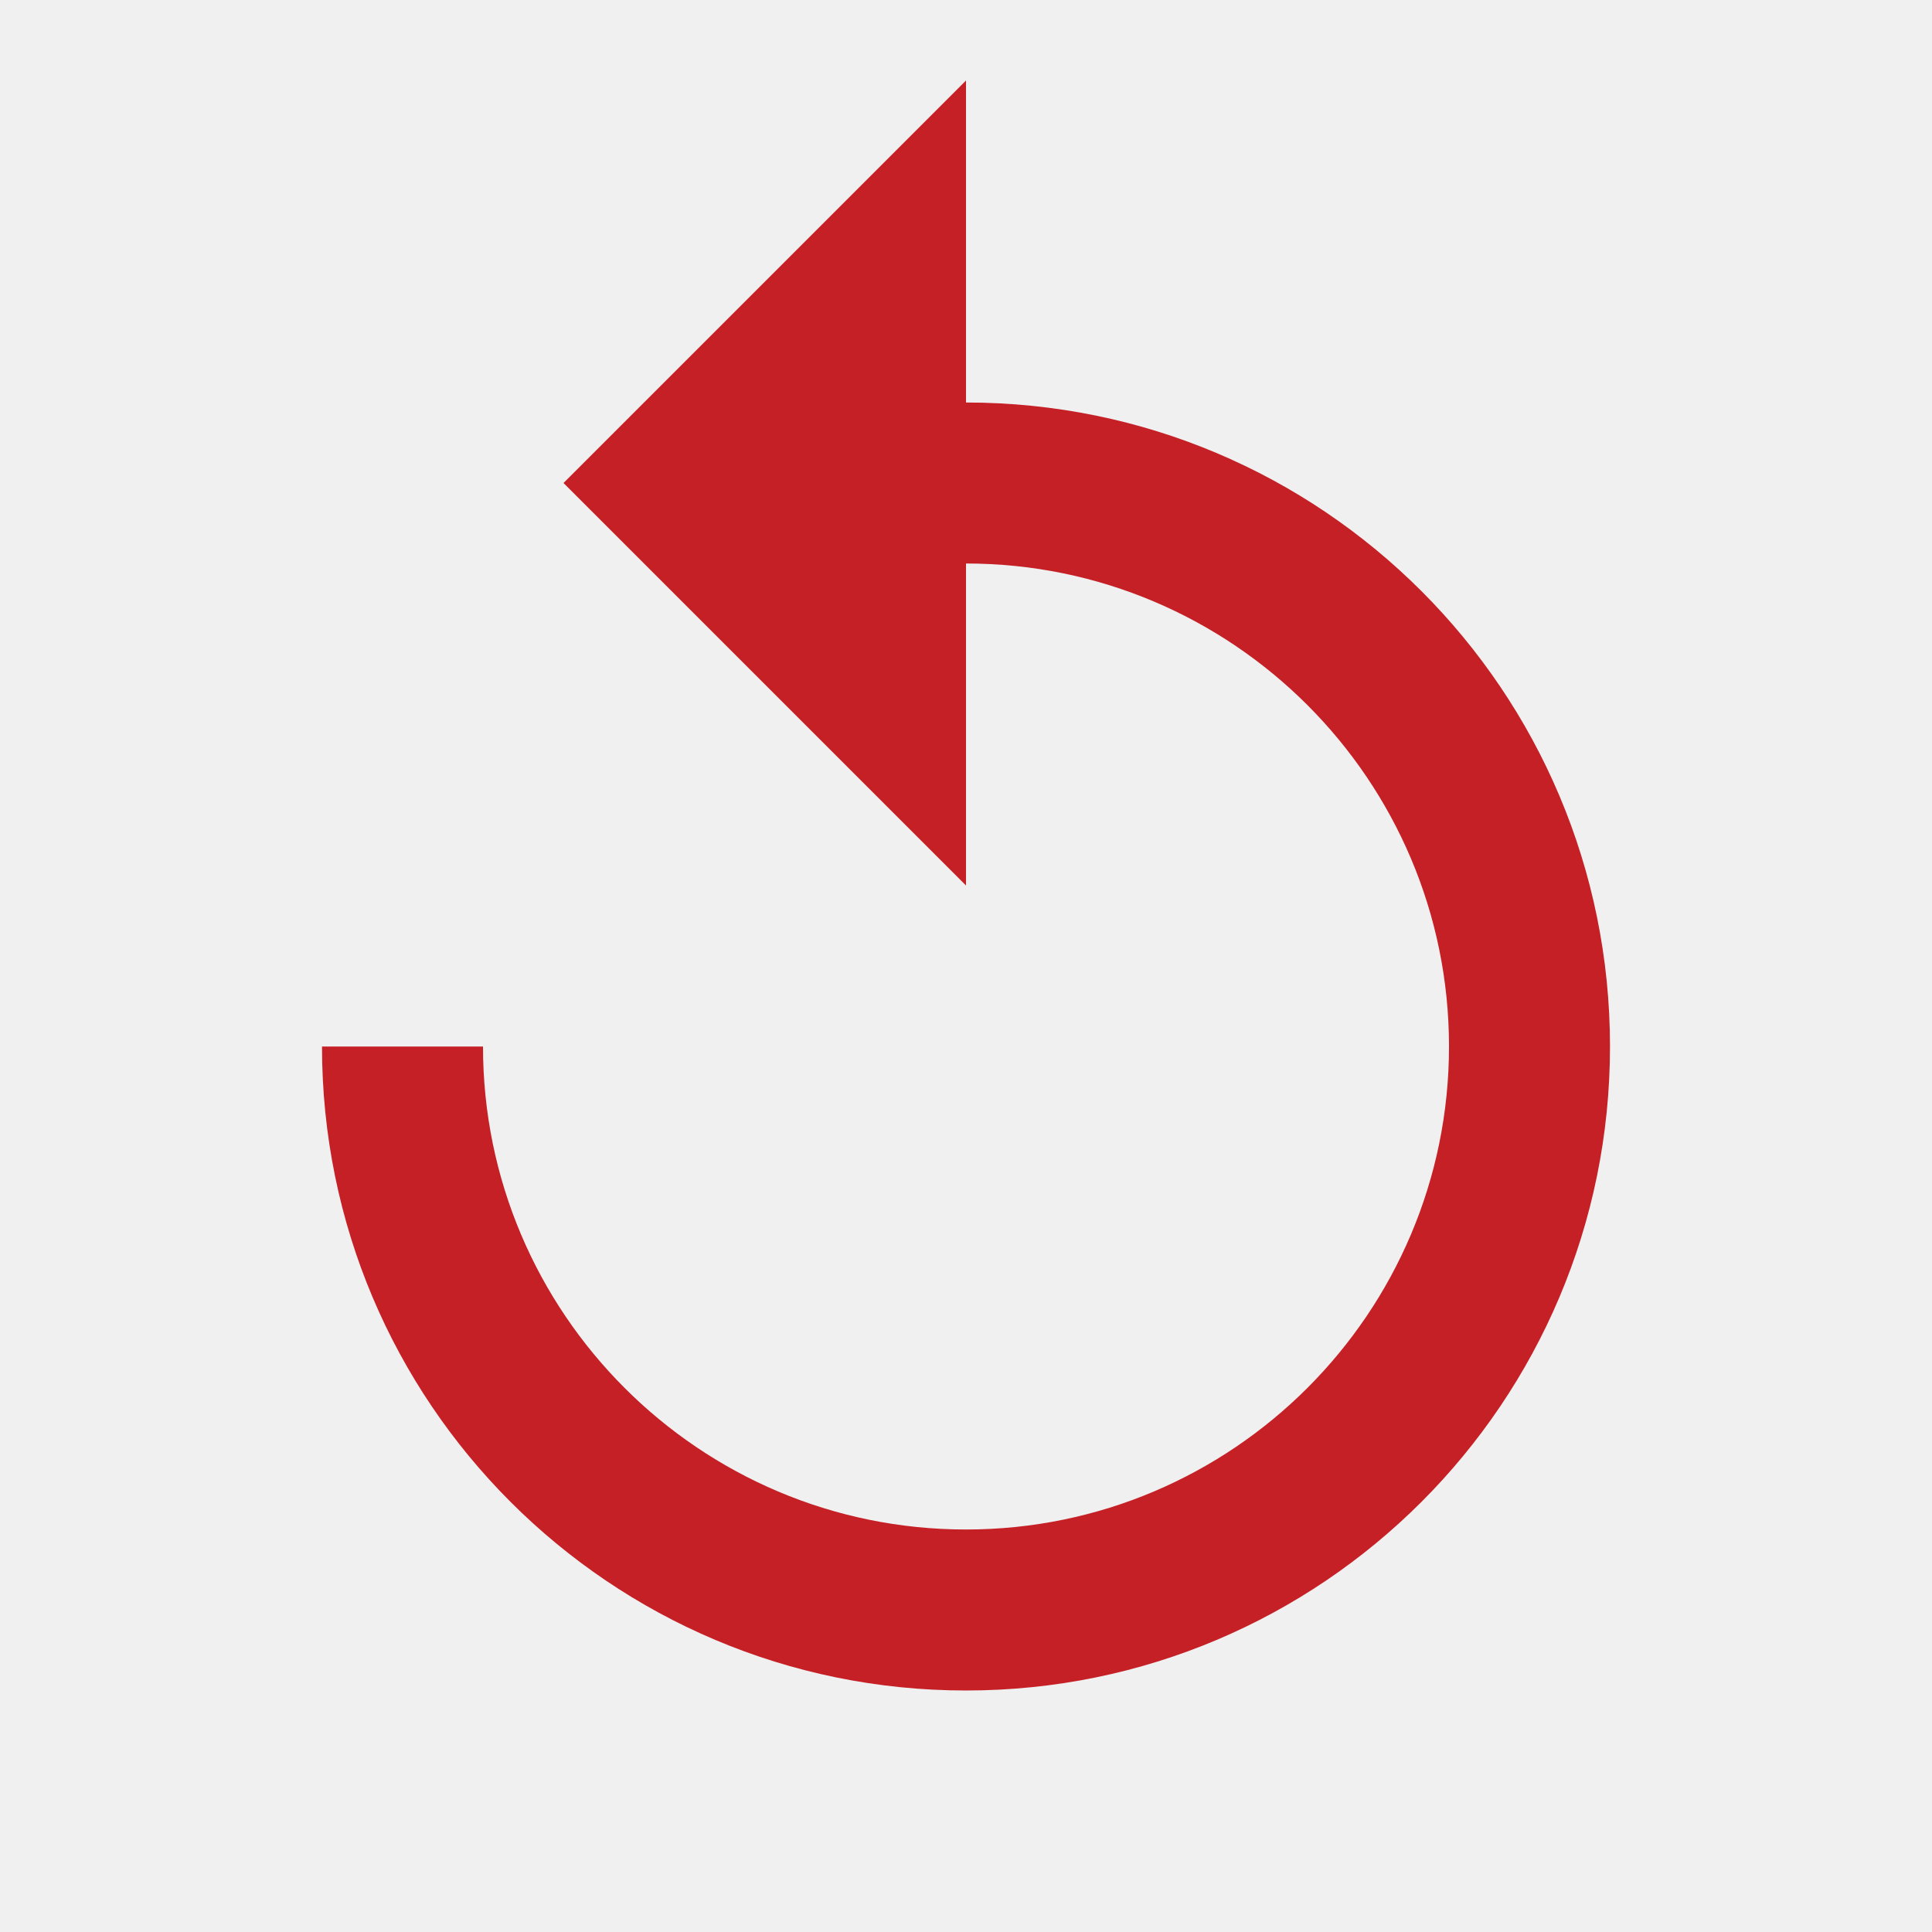
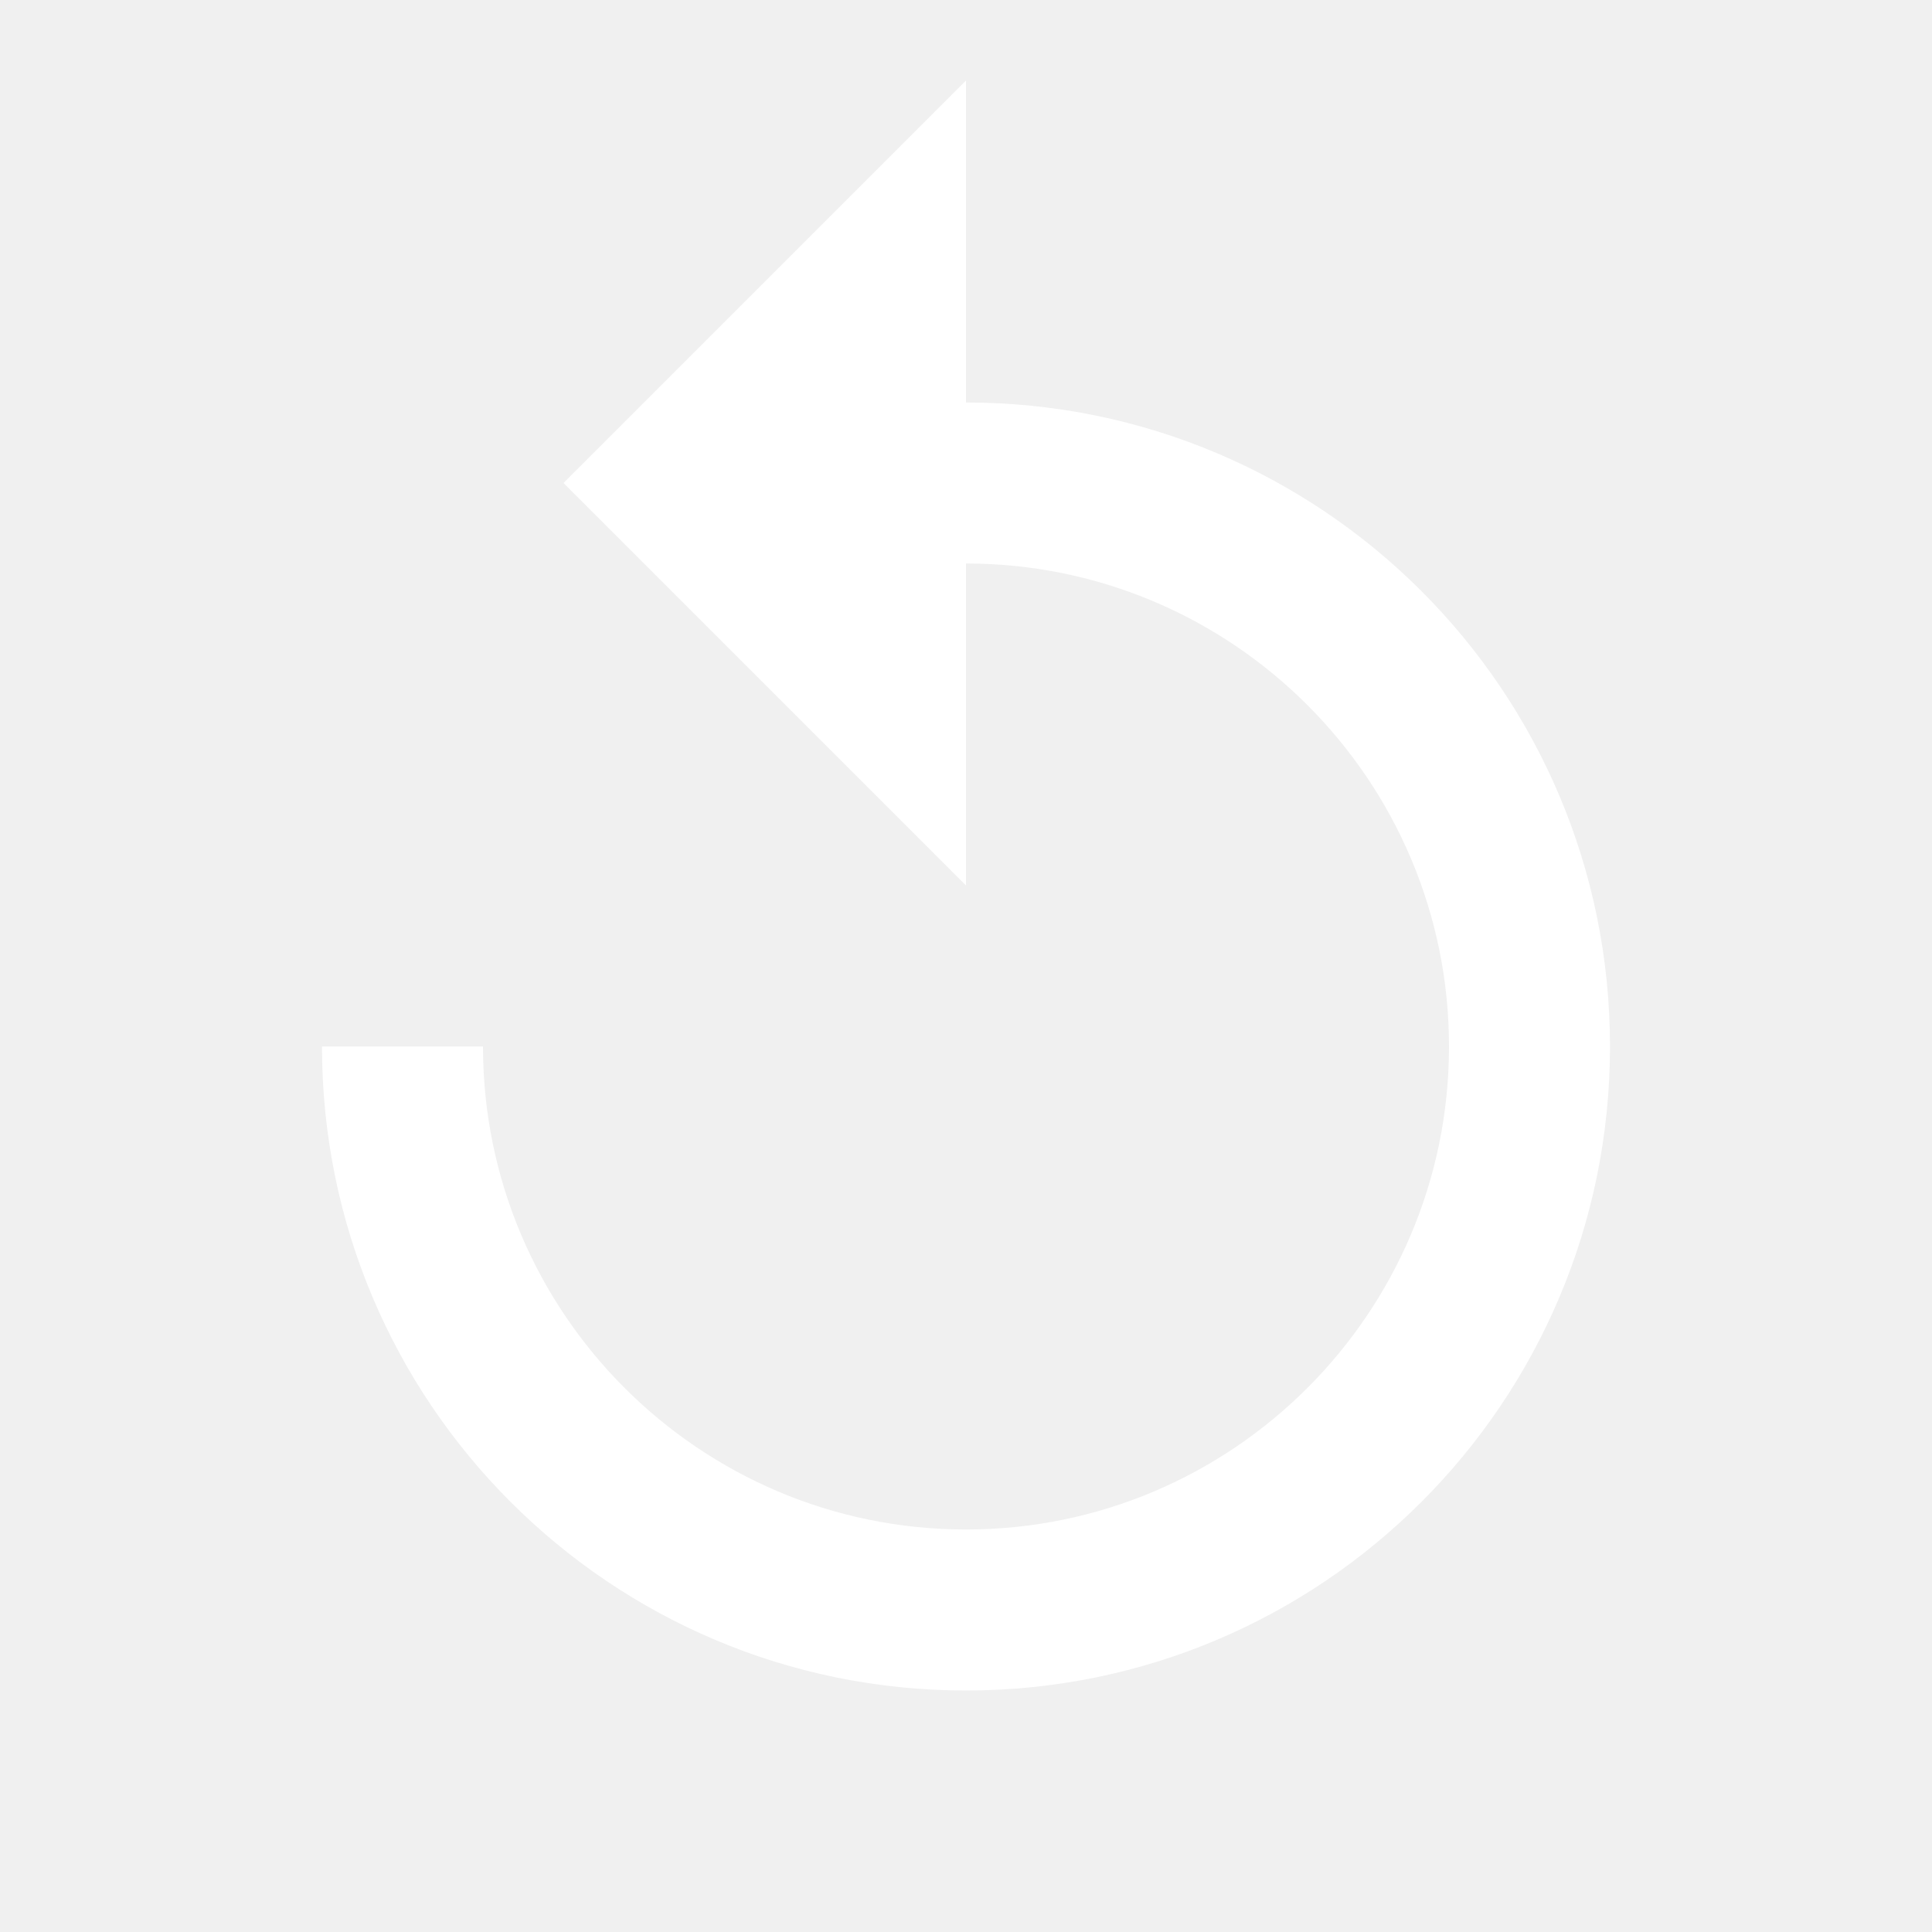
<svg xmlns="http://www.w3.org/2000/svg" width="24" height="24" viewBox="0 0 24 24">
  <path fill="none" d="M0 0h24v24H0z" />
-   <path fill="#c52026" d="M12 5V1L7 6l5 5V7c3.31 0 6 2.69 6 6s-2.69 6-6 6-6-2.69-6-6H4c0 4.42 3.58 8 8 8s8-3.58 8-8-3.58-8-8-8z" />
+   <path fill="#fff" d="M12 5V1L7 6l5 5V7c3.31 0 6 2.69 6 6s-2.69 6-6 6-6-2.69-6-6H4c0 4.42 3.58 8 8 8s8-3.58 8-8-3.58-8-8-8z" />
</svg>
